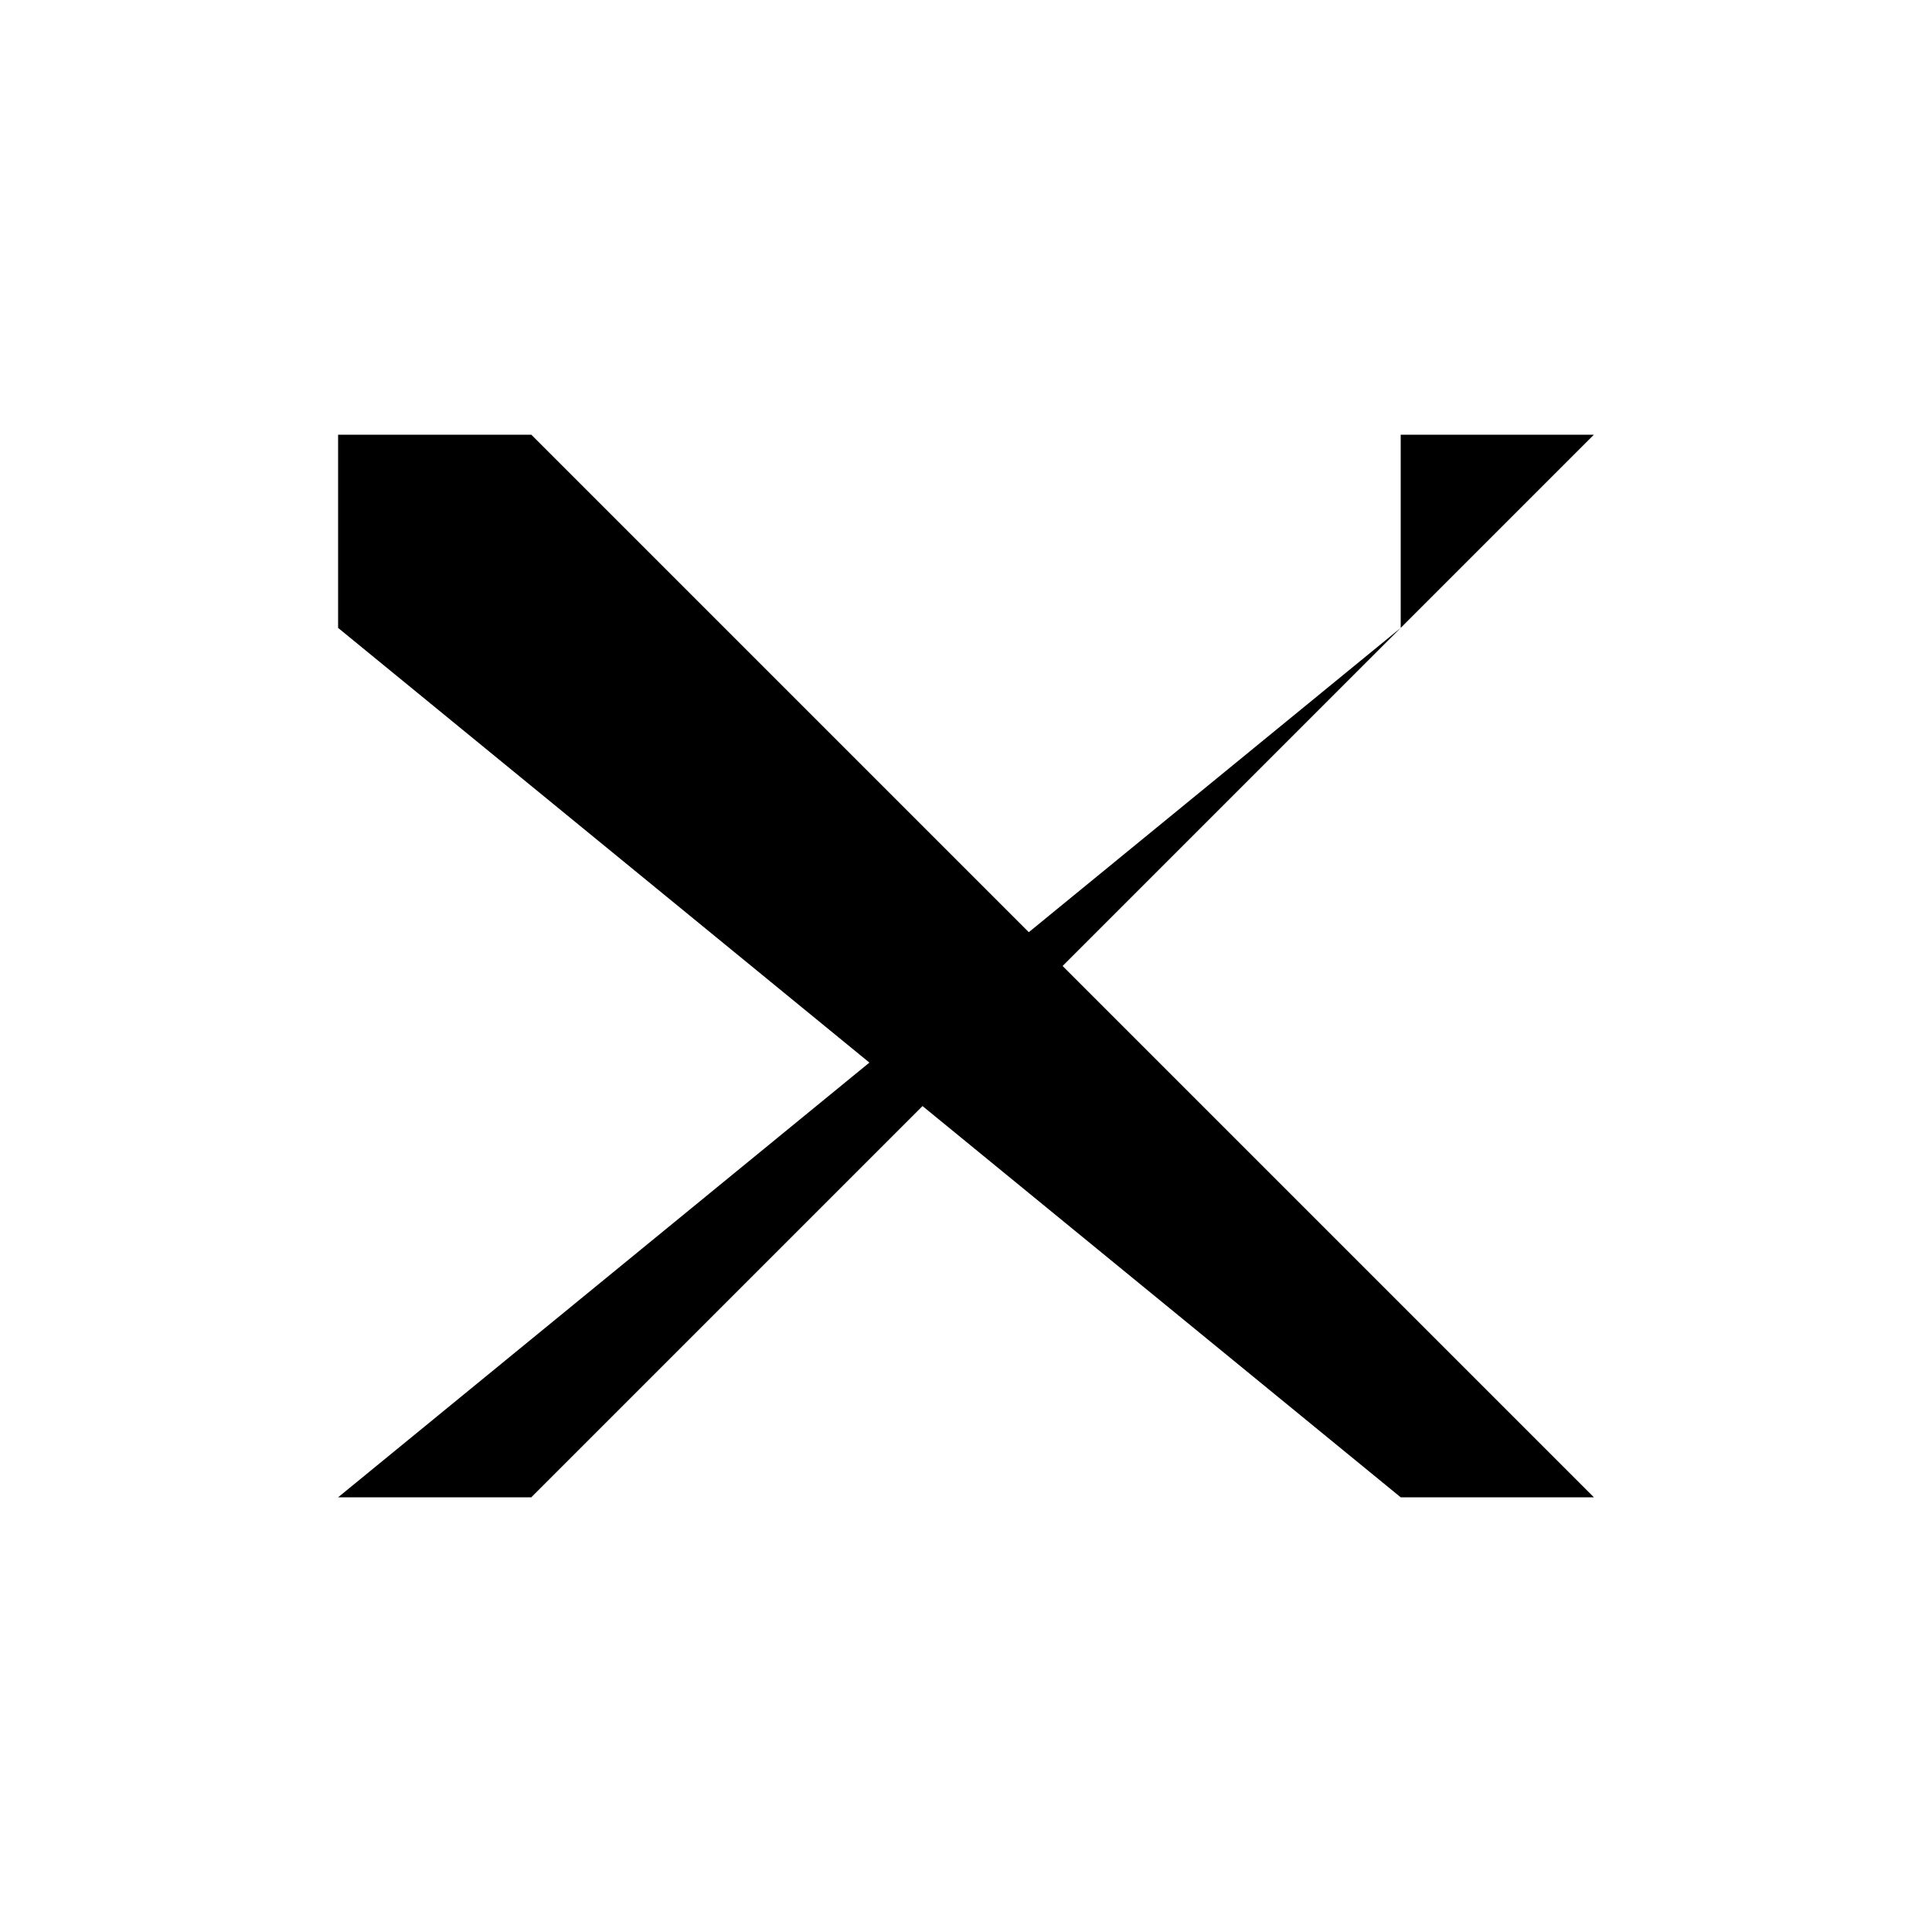
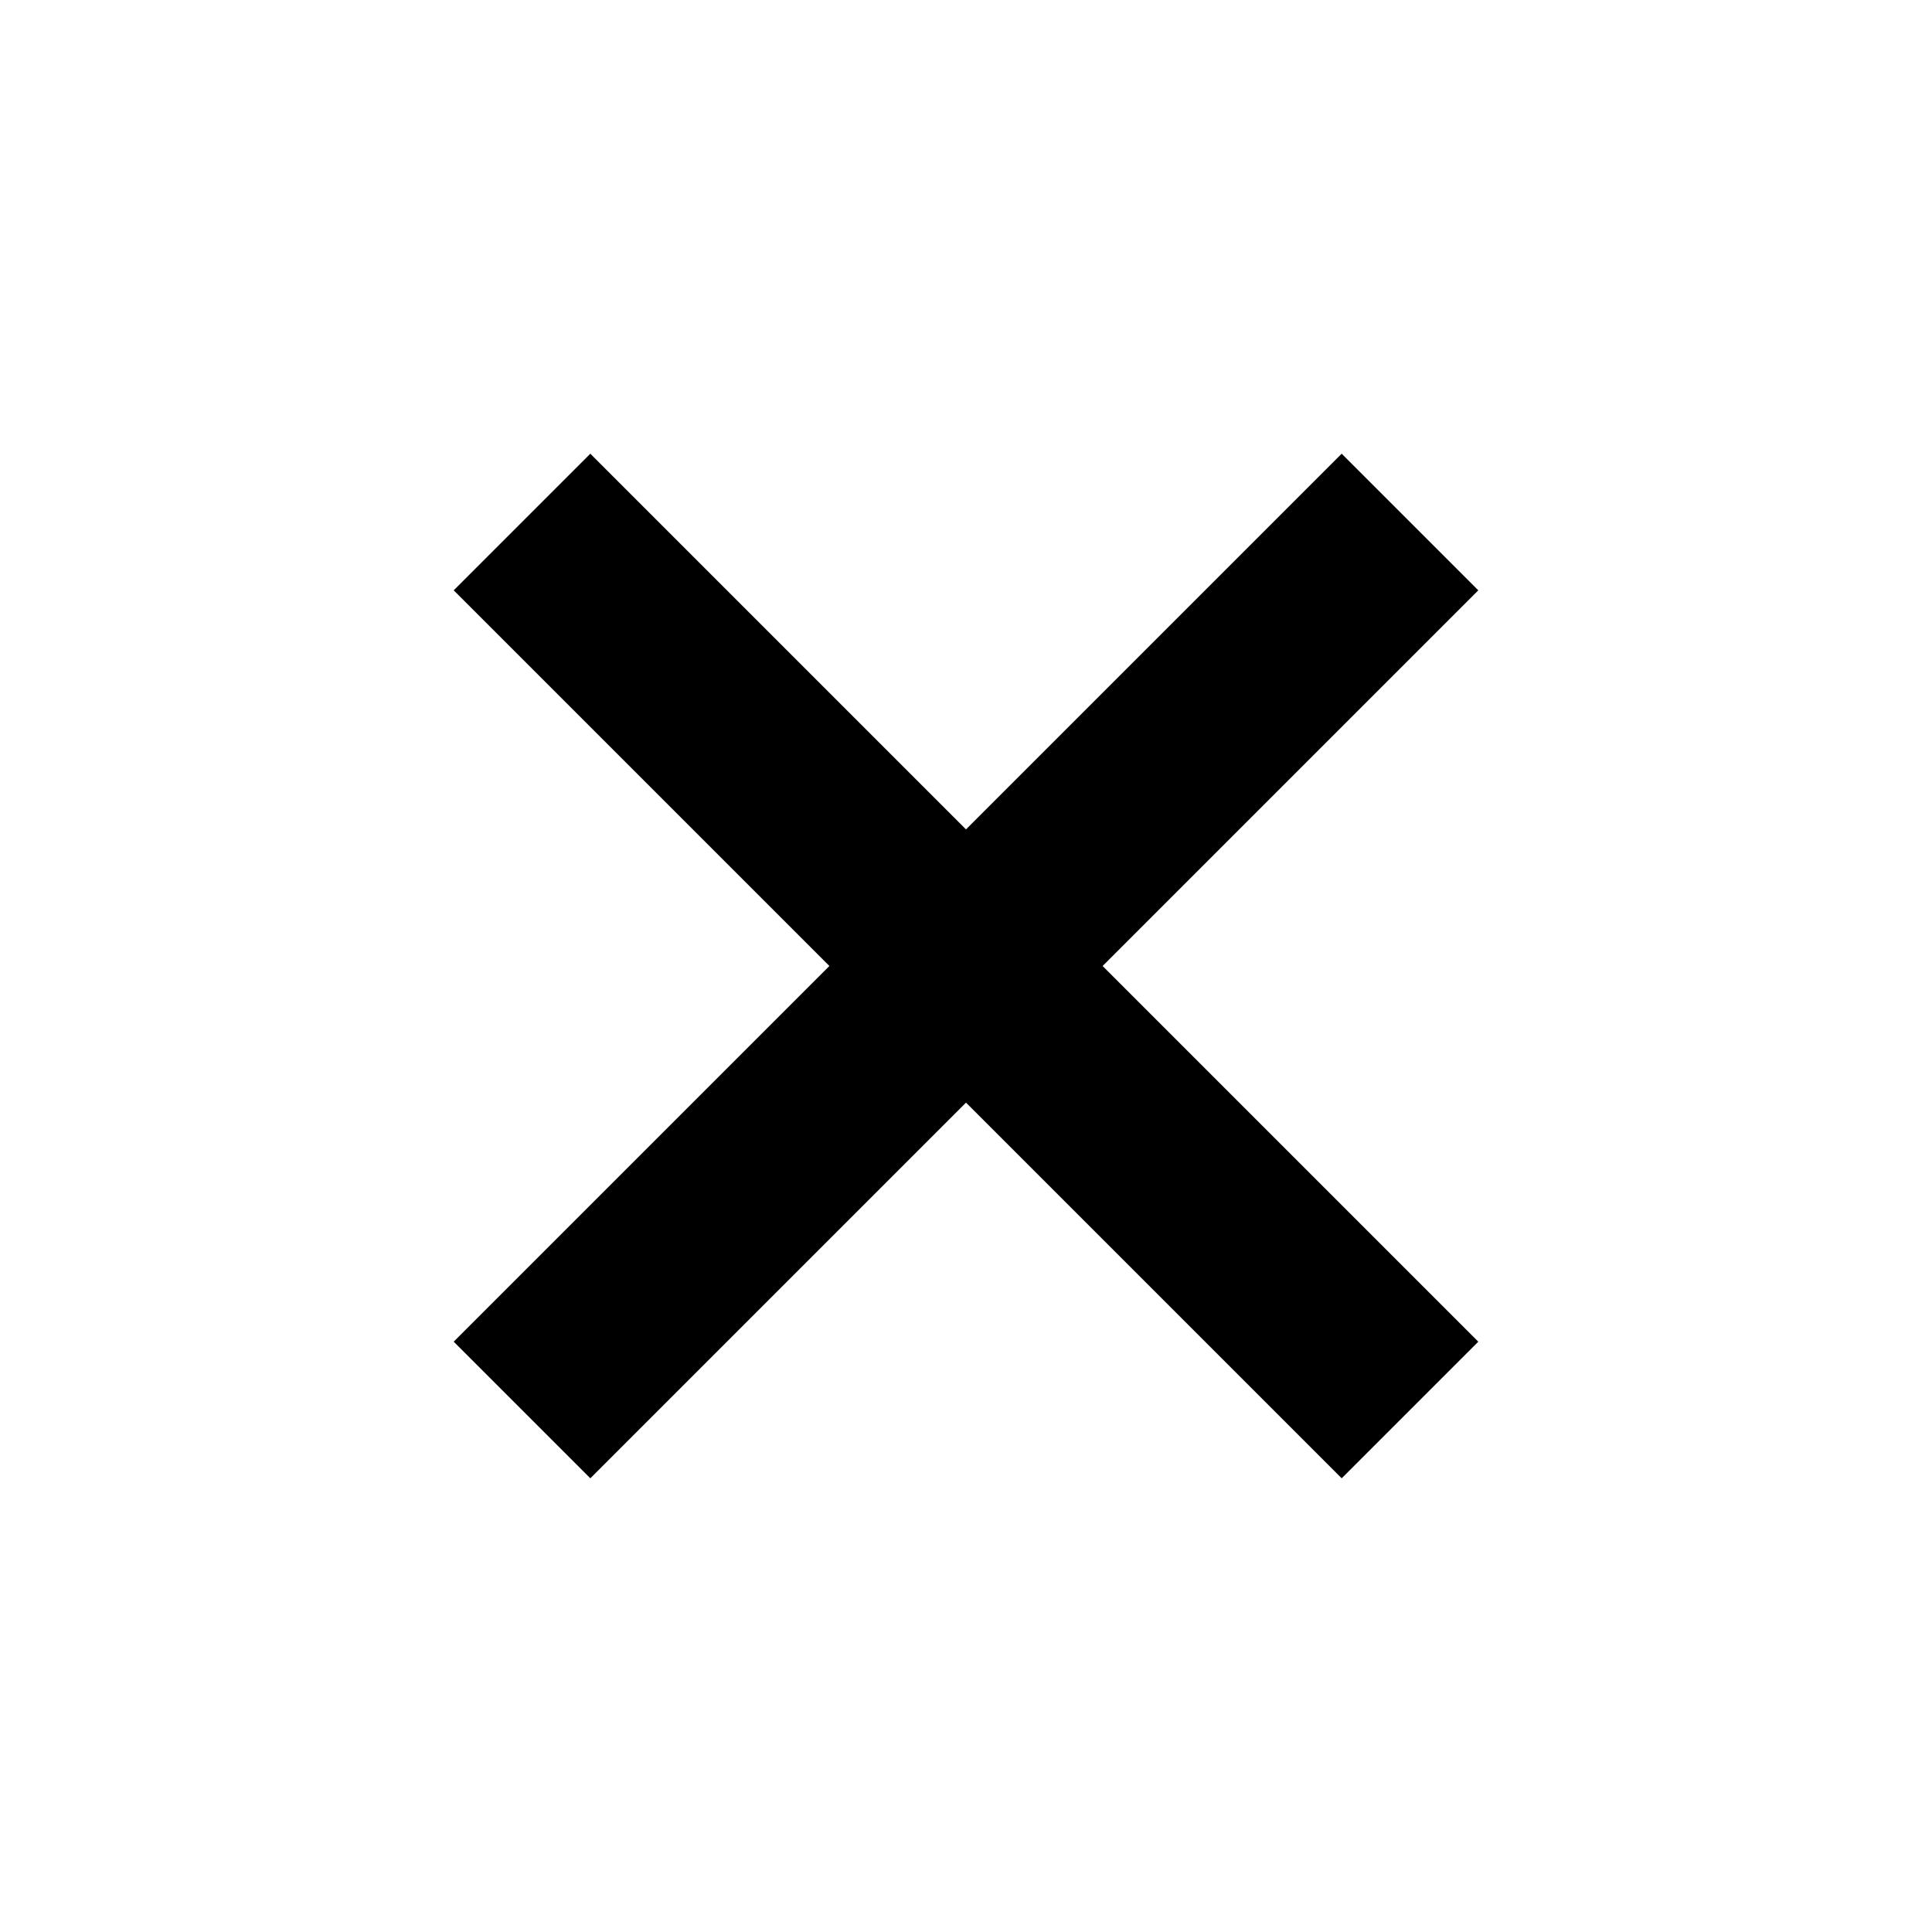
<svg fill="none" height="20" viewBox="0 0 20 20" width="20" aria-hidden="true" role="presentation">
  <g fill="currentColor">
-     <path d="M3.5 4.5H5.5L16.5 15.5H14.5L3.5 6.5V4.5Z" />
-     <path d="M14.5 4.5H16.5L5.5 15.5H3.5L14.5 6.5V4.5Z" />
+     <path d="M3.5 9H16.5V11H3.5V9Z" transform="rotate(45 10 10)" />
+     <path d="M3.5 9H16.5V11H3.5V9Z" transform="rotate(-45 10 10)" />
  </g>
</svg>
